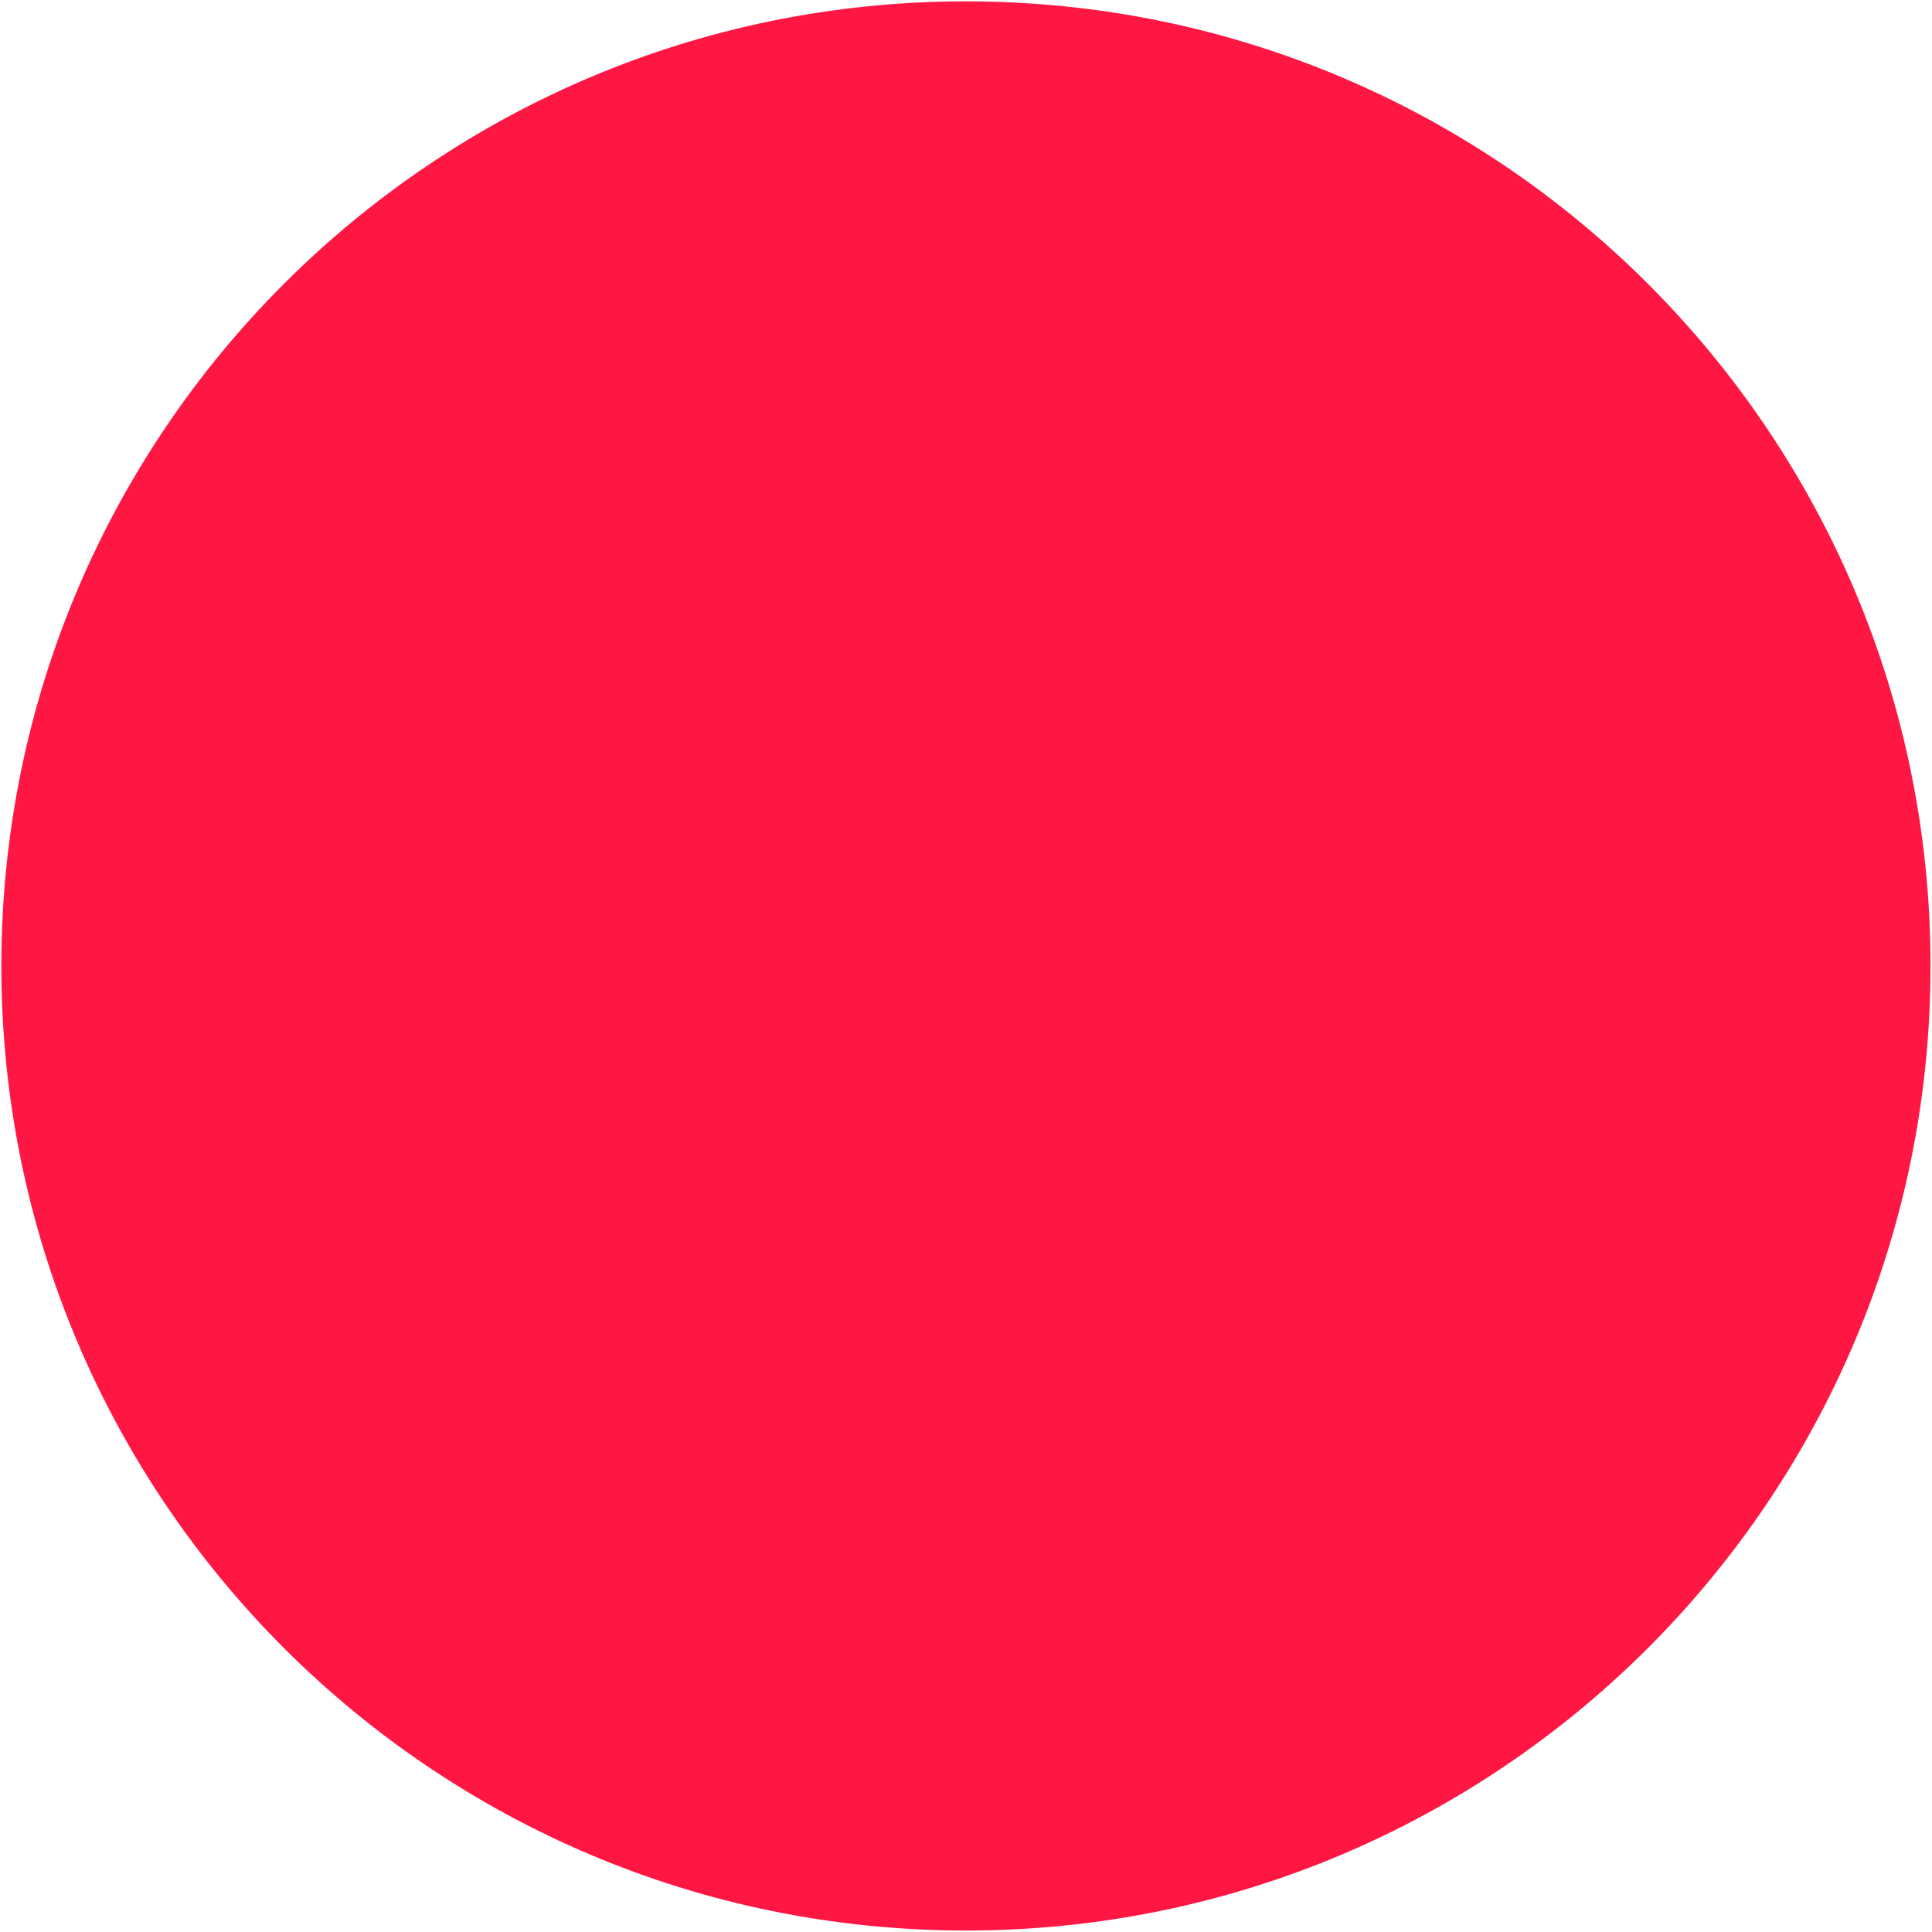
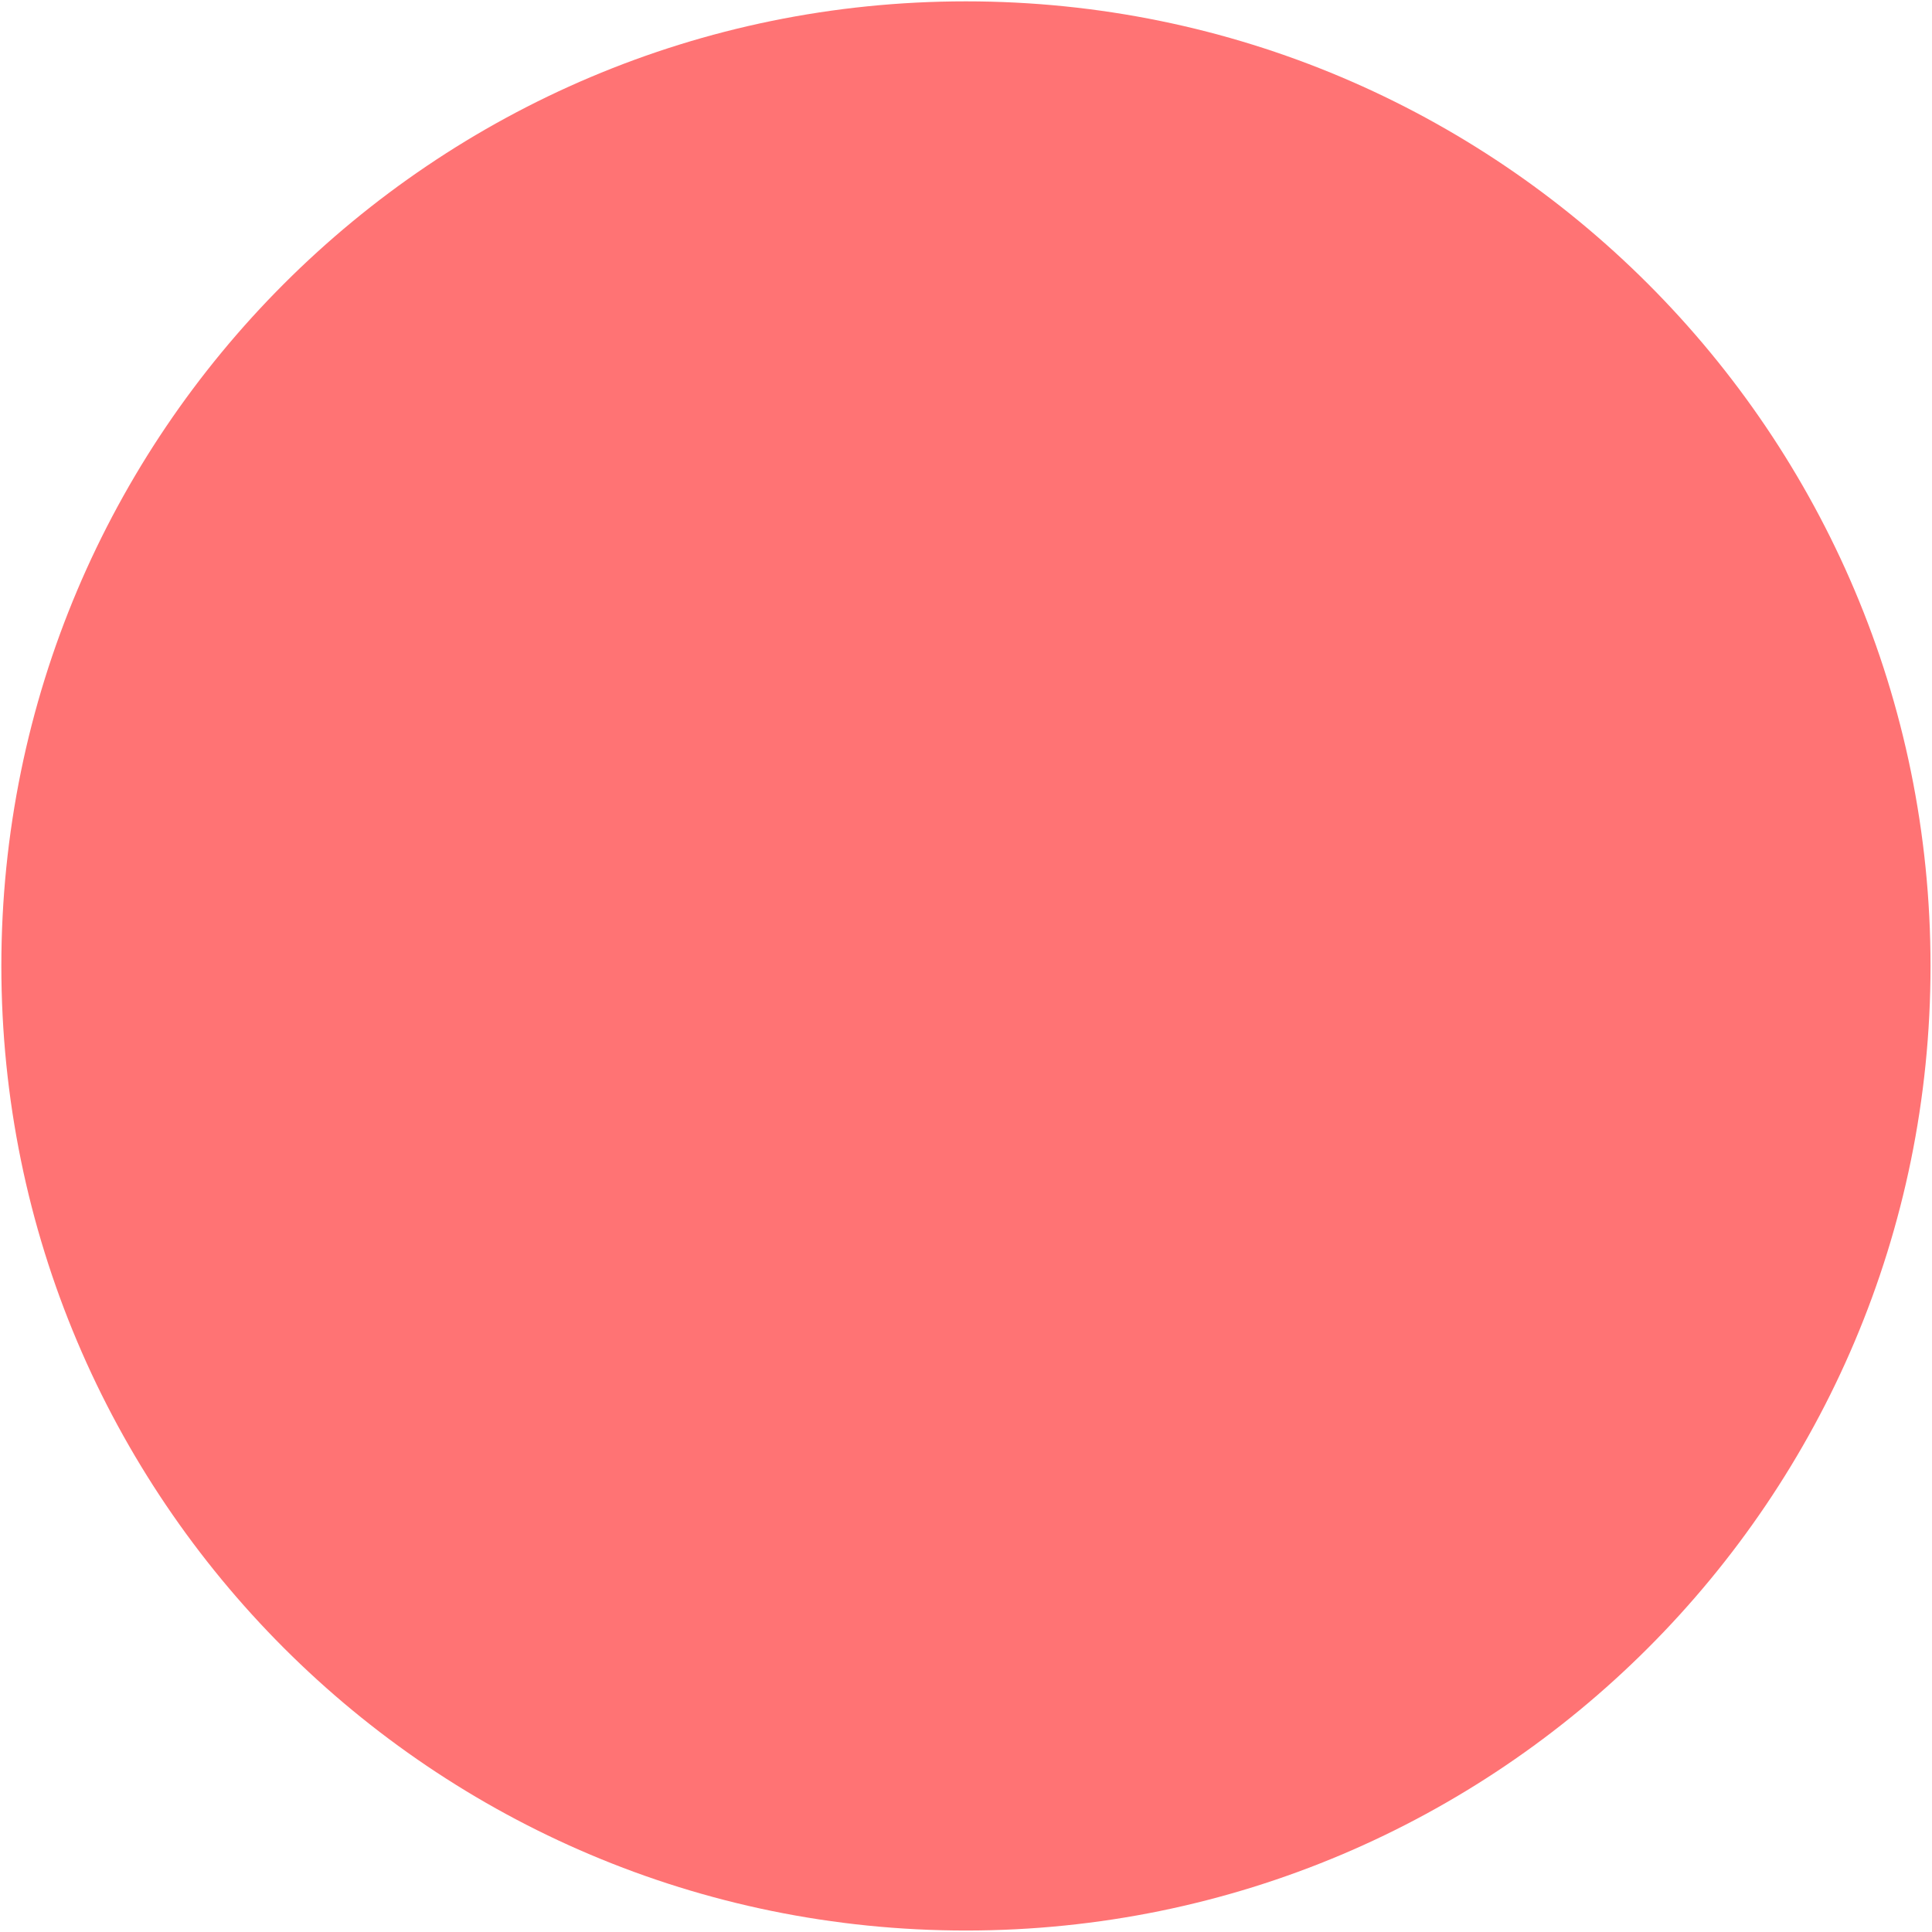
<svg xmlns="http://www.w3.org/2000/svg" width="20" height="20" viewBox="0 0 5.292 5.292" version="1.1" id="svg8">
  <defs id="defs2" />
  <g id="layer1" transform="translate(0,-291.7083)">
    <g id="g847" transform="matrix(0.05207439,0,0,0.05207453,-0.9012516,282.412)">
      <g id="g851">
        <g id="g1059" transform="matrix(1.998622,0,0,1.998619,17.32448,-313.5231)">
          <path style="opacity:1;fill:none;fill-opacity:0.494;stroke:#ffffff00;stroke-width:0.07;stroke-linecap:round;stroke-linejoin:round;stroke-miterlimit:4;stroke-dasharray:none;stroke-dashoffset:0;stroke-opacity:1;paint-order:stroke fill markers" d="M 25.4,271.6 -8.0000008e-7,246.2 H 50.8 Z" id="path883" />
          <path id="path880" d="m 25.4,271.6 25.4,25.4 H 0 Z" style="opacity:1;fill:none;fill-opacity:0.494;stroke:#ffffff00;stroke-width:0.07;stroke-linecap:round;stroke-linejoin:round;stroke-miterlimit:4;stroke-dasharray:none;stroke-dashoffset:0;stroke-opacity:1;paint-order:stroke fill markers" />
          <rect ry="5.053" y="253.849" x="7.649" height="35.529" width="35.529" id="rect870" style="opacity:1;fill:none;fill-opacity:0.494;stroke:#ffffff00;stroke-width:0.062;stroke-linecap:round;stroke-linejoin:round;stroke-miterlimit:4;stroke-dasharray:none;stroke-dashoffset:0;stroke-opacity:1;paint-order:stroke fill markers" />
          <circle r="25.397" cy="271.6" cx="25.4" id="path872" style="opacity:1;fill:none;fill-opacity:0.494;stroke:#ffffff00;stroke-width:0.076;stroke-linecap:round;stroke-linejoin:round;stroke-miterlimit:4;stroke-dasharray:none;stroke-dashoffset:0;stroke-opacity:1;paint-order:stroke fill markers" />
          <circle transform="rotate(-45)" cx="-174.09" cy="210.011" r="12.656" id="path876" style="opacity:1;fill:none;fill-opacity:0.494;stroke:#ffffff00;stroke-width:0.074;stroke-linecap:round;stroke-linejoin:round;stroke-miterlimit:4;stroke-dasharray:none;stroke-dashoffset:0;stroke-opacity:1;paint-order:stroke fill markers" />
          <path id="path904" d="m 25.4,271.6 -25.4,25.4 v -50.8 z" style="opacity:1;fill:none;fill-opacity:0.494;stroke:#ffffff00;stroke-width:0.07;stroke-linecap:round;stroke-linejoin:round;stroke-miterlimit:4;stroke-dasharray:none;stroke-dashoffset:0;stroke-opacity:1;paint-order:stroke fill markers" />
          <path style="opacity:1;fill:none;fill-opacity:0.494;stroke:#ffffff00;stroke-width:0.07;stroke-linecap:round;stroke-linejoin:round;stroke-miterlimit:4;stroke-dasharray:none;stroke-dashoffset:0;stroke-opacity:1;paint-order:stroke fill markers" d="m 25.4,271.6 25.4,-25.4 v 50.8 z" id="path906" />
          <rect ry="5.051" y="256.393" x="2.566" height="30.44" width="45.694" id="rect837" style="opacity:1;fill:none;fill-opacity:0.494;stroke:#ffffff00;stroke-width:0.066;stroke-linecap:round;stroke-linejoin:round;stroke-miterlimit:4;stroke-dasharray:none;stroke-dashoffset:0;stroke-opacity:1;paint-order:stroke fill markers" />
          <rect style="opacity:1;fill:none;fill-opacity:0.494;stroke:#ffffff00;stroke-width:0.066;stroke-linecap:round;stroke-linejoin:round;stroke-miterlimit:4;stroke-dasharray:none;stroke-dashoffset:0;stroke-opacity:1;paint-order:stroke fill markers" id="rect831" width="45.694" height="30.441" x="248.766" y="-40.633" ry="5.051" transform="rotate(90)" />
        </g>
      </g>
    </g>
    <path style="opacity:1;fill:#ffc107;fill-opacity:1;stroke:none;stroke-width:0.386;stroke-miterlimit:4;stroke-dasharray:none;stroke-opacity:1" d="m 50.206,401.677 c 110.217,0.713 55.109,0.356 0,0 z" id="rect997" />
-     <path style="opacity:1;fill:#ff1744;fill-opacity:1;stroke:none;stroke-width:3;stroke-linecap:round;stroke-linejoin:round;stroke-miterlimit:4;stroke-dasharray:none;stroke-dashoffset:0;stroke-opacity:1;paint-order:stroke fill markers" d="M 10,0.014 C 4.485,0.014 0.014,4.485 0.014,10 0.014,15.515 4.485,19.986 10,19.986 15.515,19.986 19.986,15.515 19.986,10 19.986,4.485 15.515,0.014 10,0.014 Z" transform="matrix(0.2645833,0,0,0.2645833,0,291.7083)" id="path826" />
+     <path style="opacity:1;fill:#ff7374;fill-opacity:1;stroke:none;stroke-width:3;stroke-linecap:round;stroke-linejoin:round;stroke-miterlimit:4;stroke-dasharray:none;stroke-dashoffset:0;stroke-opacity:1;paint-order:stroke fill markers" d="M 10,0.014 C 4.485,0.014 0.014,4.485 0.014,10 0.014,15.515 4.485,19.986 10,19.986 15.515,19.986 19.986,15.515 19.986,10 19.986,4.485 15.515,0.014 10,0.014 Z" transform="matrix(0.2645833,0,0,0.2645833,0,291.7083)" id="path826" />
  </g>
</svg>
